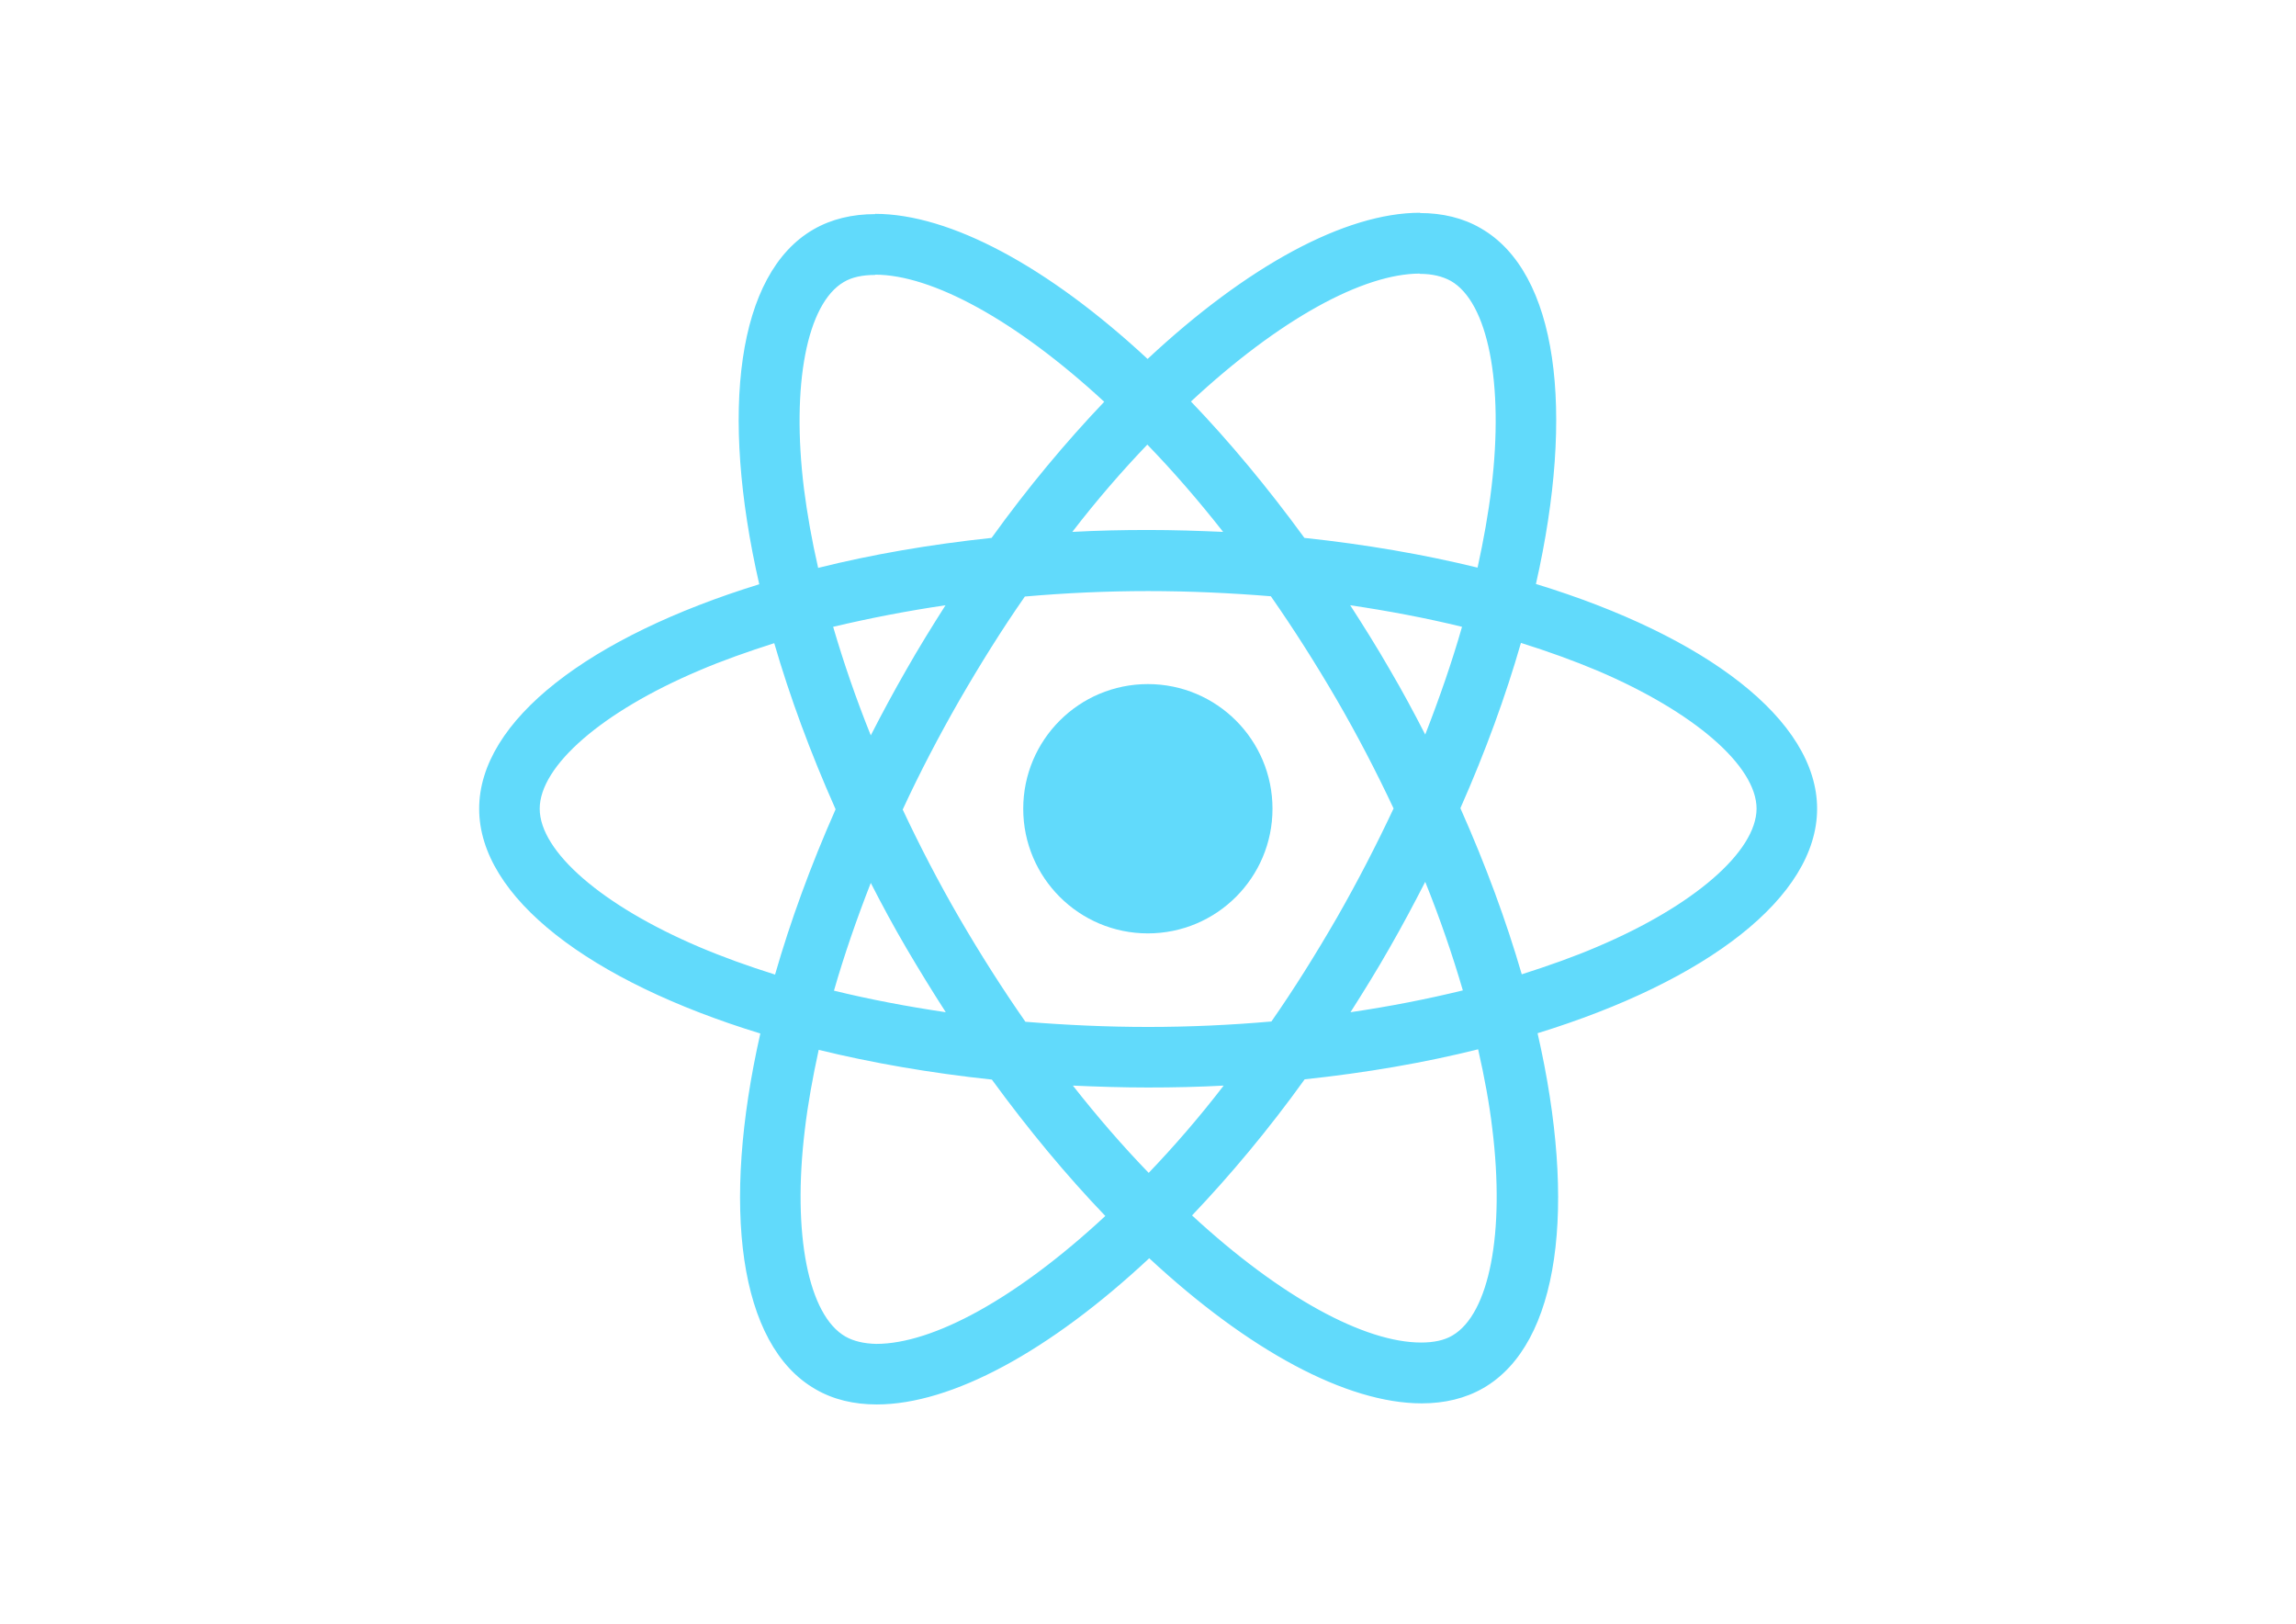
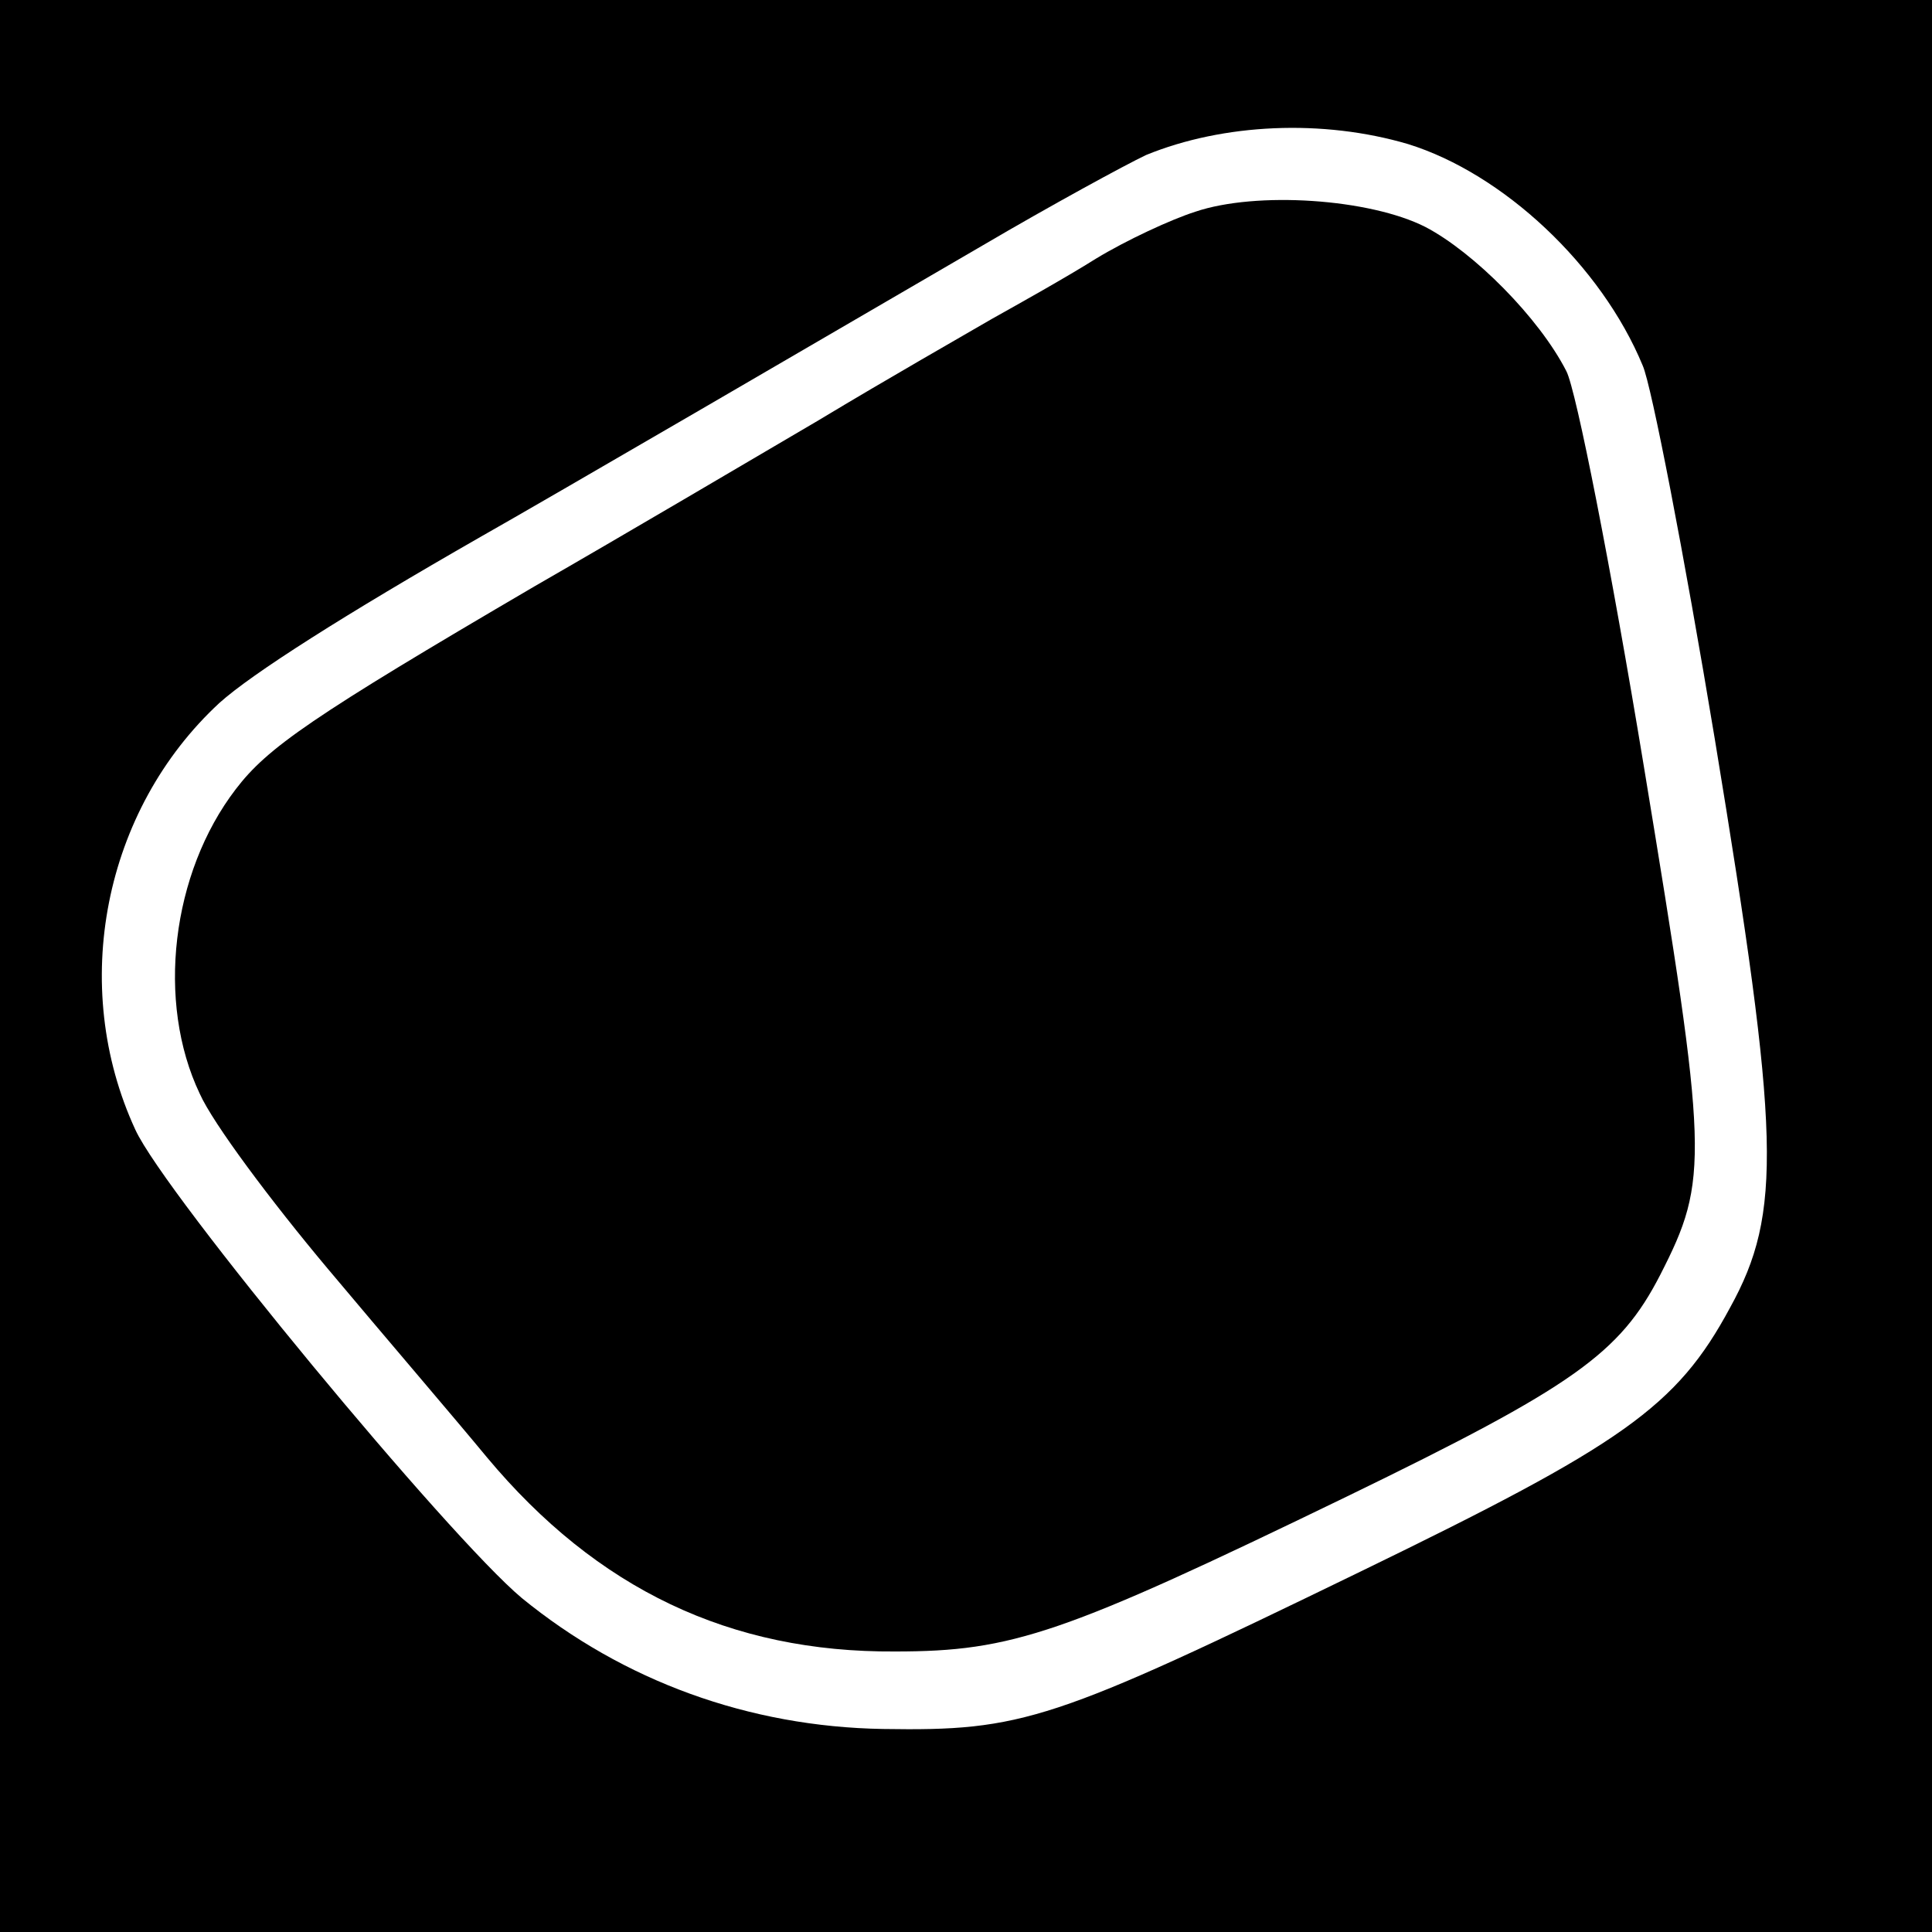
- <svg xmlns="http://www.w3.org/2000/svg" viewBox="0 0 841.9 595.3">
-   <g fill="#61DAFB">
-     <path d="M666.3 296.5c0-32.5-40.7-63.3-103.1-82.4 14.4-63.6 8-114.2-20.2-130.4-6.5-3.8-14.1-5.6-22.4-5.6v22.3c4.6 0 8.3.9 11.4 2.6 13.6 7.8 19.5 37.5 14.9 75.7-1.1 9.4-2.9 19.3-5.1 29.4-19.6-4.8-41-8.5-63.5-10.9-13.5-18.5-27.5-35.3-41.6-50 32.6-30.3 63.2-46.9 84-46.9V78c-27.5 0-63.5 19.6-99.9 53.6-36.4-33.8-72.4-53.2-99.9-53.2v22.3c20.7 0 51.4 16.5 84 46.6-14 14.7-28 31.4-41.3 49.9-22.6 2.4-44 6.1-63.6 11-2.3-10-4-19.7-5.2-29-4.7-38.2 1.1-67.9 14.6-75.8 3-1.8 6.9-2.6 11.5-2.6V78.5c-8.4 0-16 1.8-22.6 5.6-28.1 16.2-34.4 66.7-19.9 130.1-62.2 19.2-102.7 49.9-102.7 82.3 0 32.5 40.7 63.3 103.1 82.4-14.4 63.6-8 114.2 20.2 130.4 6.5 3.8 14.1 5.6 22.5 5.6 27.5 0 63.5-19.6 99.9-53.6 36.4 33.8 72.4 53.2 99.9 53.2 8.4 0 16-1.8 22.6-5.6 28.1-16.2 34.4-66.7 19.9-130.1 62-19.1 102.5-49.9 102.5-82.3zm-130.2-66.7c-3.7 12.9-8.3 26.2-13.5 39.5-4.1-8-8.4-16-13.1-24-4.6-8-9.5-15.8-14.4-23.4 14.2 2.1 27.9 4.7 41 7.9zm-45.8 106.5c-7.8 13.5-15.8 26.3-24.1 38.2-14.9 1.3-30 2-45.2 2-15.1 0-30.2-.7-45-1.9-8.3-11.9-16.4-24.6-24.2-38-7.6-13.1-14.5-26.4-20.8-39.8 6.2-13.4 13.2-26.8 20.7-39.9 7.8-13.5 15.8-26.3 24.1-38.2 14.9-1.3 30-2 45.2-2 15.1 0 30.2.7 45 1.9 8.3 11.9 16.4 24.6 24.2 38 7.6 13.1 14.5 26.4 20.8 39.8-6.3 13.4-13.2 26.8-20.7 39.9zm32.3-13c5.4 13.4 10 26.8 13.8 39.8-13.1 3.2-26.9 5.9-41.2 8 4.9-7.7 9.8-15.6 14.4-23.7 4.6-8 8.9-16.1 13-24.1zM421.2 430c-9.3-9.6-18.6-20.3-27.8-32 9 .4 18.2.7 27.5.7 9.4 0 18.7-.2 27.8-.7-9 11.7-18.3 22.4-27.5 32zm-74.4-58.9c-14.2-2.1-27.9-4.7-41-7.9 3.7-12.9 8.3-26.2 13.5-39.5 4.1 8 8.4 16 13.1 24 4.7 8 9.5 15.8 14.4 23.4zM420.7 163c9.3 9.6 18.6 20.3 27.8 32-9-.4-18.2-.7-27.5-.7-9.4 0-18.7.2-27.8.7 9-11.7 18.3-22.4 27.5-32zm-74 58.9c-4.9 7.7-9.8 15.6-14.4 23.7-4.6 8-8.9 16-13 24-5.4-13.4-10-26.8-13.8-39.8 13.1-3.1 26.9-5.8 41.2-7.9zm-90.5 125.2c-35.4-15.1-58.3-34.9-58.3-50.6 0-15.7 22.9-35.6 58.3-50.6 8.6-3.7 18-7 27.7-10.1 5.7 19.6 13.2 40 22.5 60.9-9.2 20.8-16.6 41.1-22.2 60.6-9.9-3.1-19.3-6.5-28-10.2zM310 490c-13.6-7.8-19.5-37.5-14.9-75.7 1.1-9.4 2.9-19.3 5.1-29.4 19.6 4.8 41 8.5 63.5 10.9 13.5 18.5 27.5 35.3 41.6 50-32.6 30.3-63.2 46.9-84 46.9-4.5-.1-8.3-1-11.3-2.7zm237.2-76.2c4.7 38.2-1.1 67.9-14.6 75.8-3 1.8-6.9 2.6-11.5 2.6-20.7 0-51.4-16.5-84-46.6 14-14.7 28-31.4 41.3-49.9 22.6-2.4 44-6.1 63.6-11 2.3 10.1 4.1 19.8 5.2 29.1zm38.5-66.7c-8.6 3.7-18 7-27.7 10.1-5.7-19.6-13.2-40-22.5-60.9 9.2-20.8 16.6-41.1 22.2-60.6 9.9 3.1 19.3 6.5 28.1 10.2 35.4 15.1 58.3 34.9 58.3 50.6-.1 15.7-23 35.6-58.4 50.6zM320.8 78.4z" />
-     <circle cx="420.9" cy="296.5" r="45.7" />
-     <path d="M520.5 78.1z" />
+ <svg xmlns="http://www.w3.org/2000/svg" version="1.0" width="177pt" height="177pt" viewBox="0 0 177 177" preserveAspectRatio="xMidYMid meet">
+   <g transform="translate(0,177) scale(0.1,-0.1)" fill="#000000" stroke="none">
+     <path d="M0 885 l0 -885 885 0 885 0 0 885 0 885 -885 0 -885 0 0 -885z m1290 753 c87 -27 177 -111 215 -203 8 -18 38 -173 66 -342 60 -364 62 -434 14 -521 -49 -91 -98 -125 -339 -242 -282 -137 -309 -146 -437 -144 -123 2 -238 44 -331 120 -67 56 -327 370 -354 429 -61 132 -29 293 77 391 30 27 115 81 239 152 55 31 333 193 460 267 63 37 131 74 150 83 71 29 162 33 240 10z" />
+     <path d="M1095 1576 c-22 -7 -63 -26 -91 -43 -27 -17 -70 -41 -95 -55 -24 -14 -96 -55 -159 -93 -63 -37 -180 -106 -260 -152 -205 -120 -245 -148 -274 -186 -59 -77 -73 -195 -33 -279 12 -27 65 -98 117 -160 52 -62 118 -139 146 -173 101 -121 223 -179 374 -178 108 0 154 16 414 142 208 101 250 131 287 203 45 88 44 108 -15 466 -30 182 -62 345 -71 362 -25 49 -85 109 -129 132 -51 26 -155 33 -211 14z" />
  </g>
</svg>
